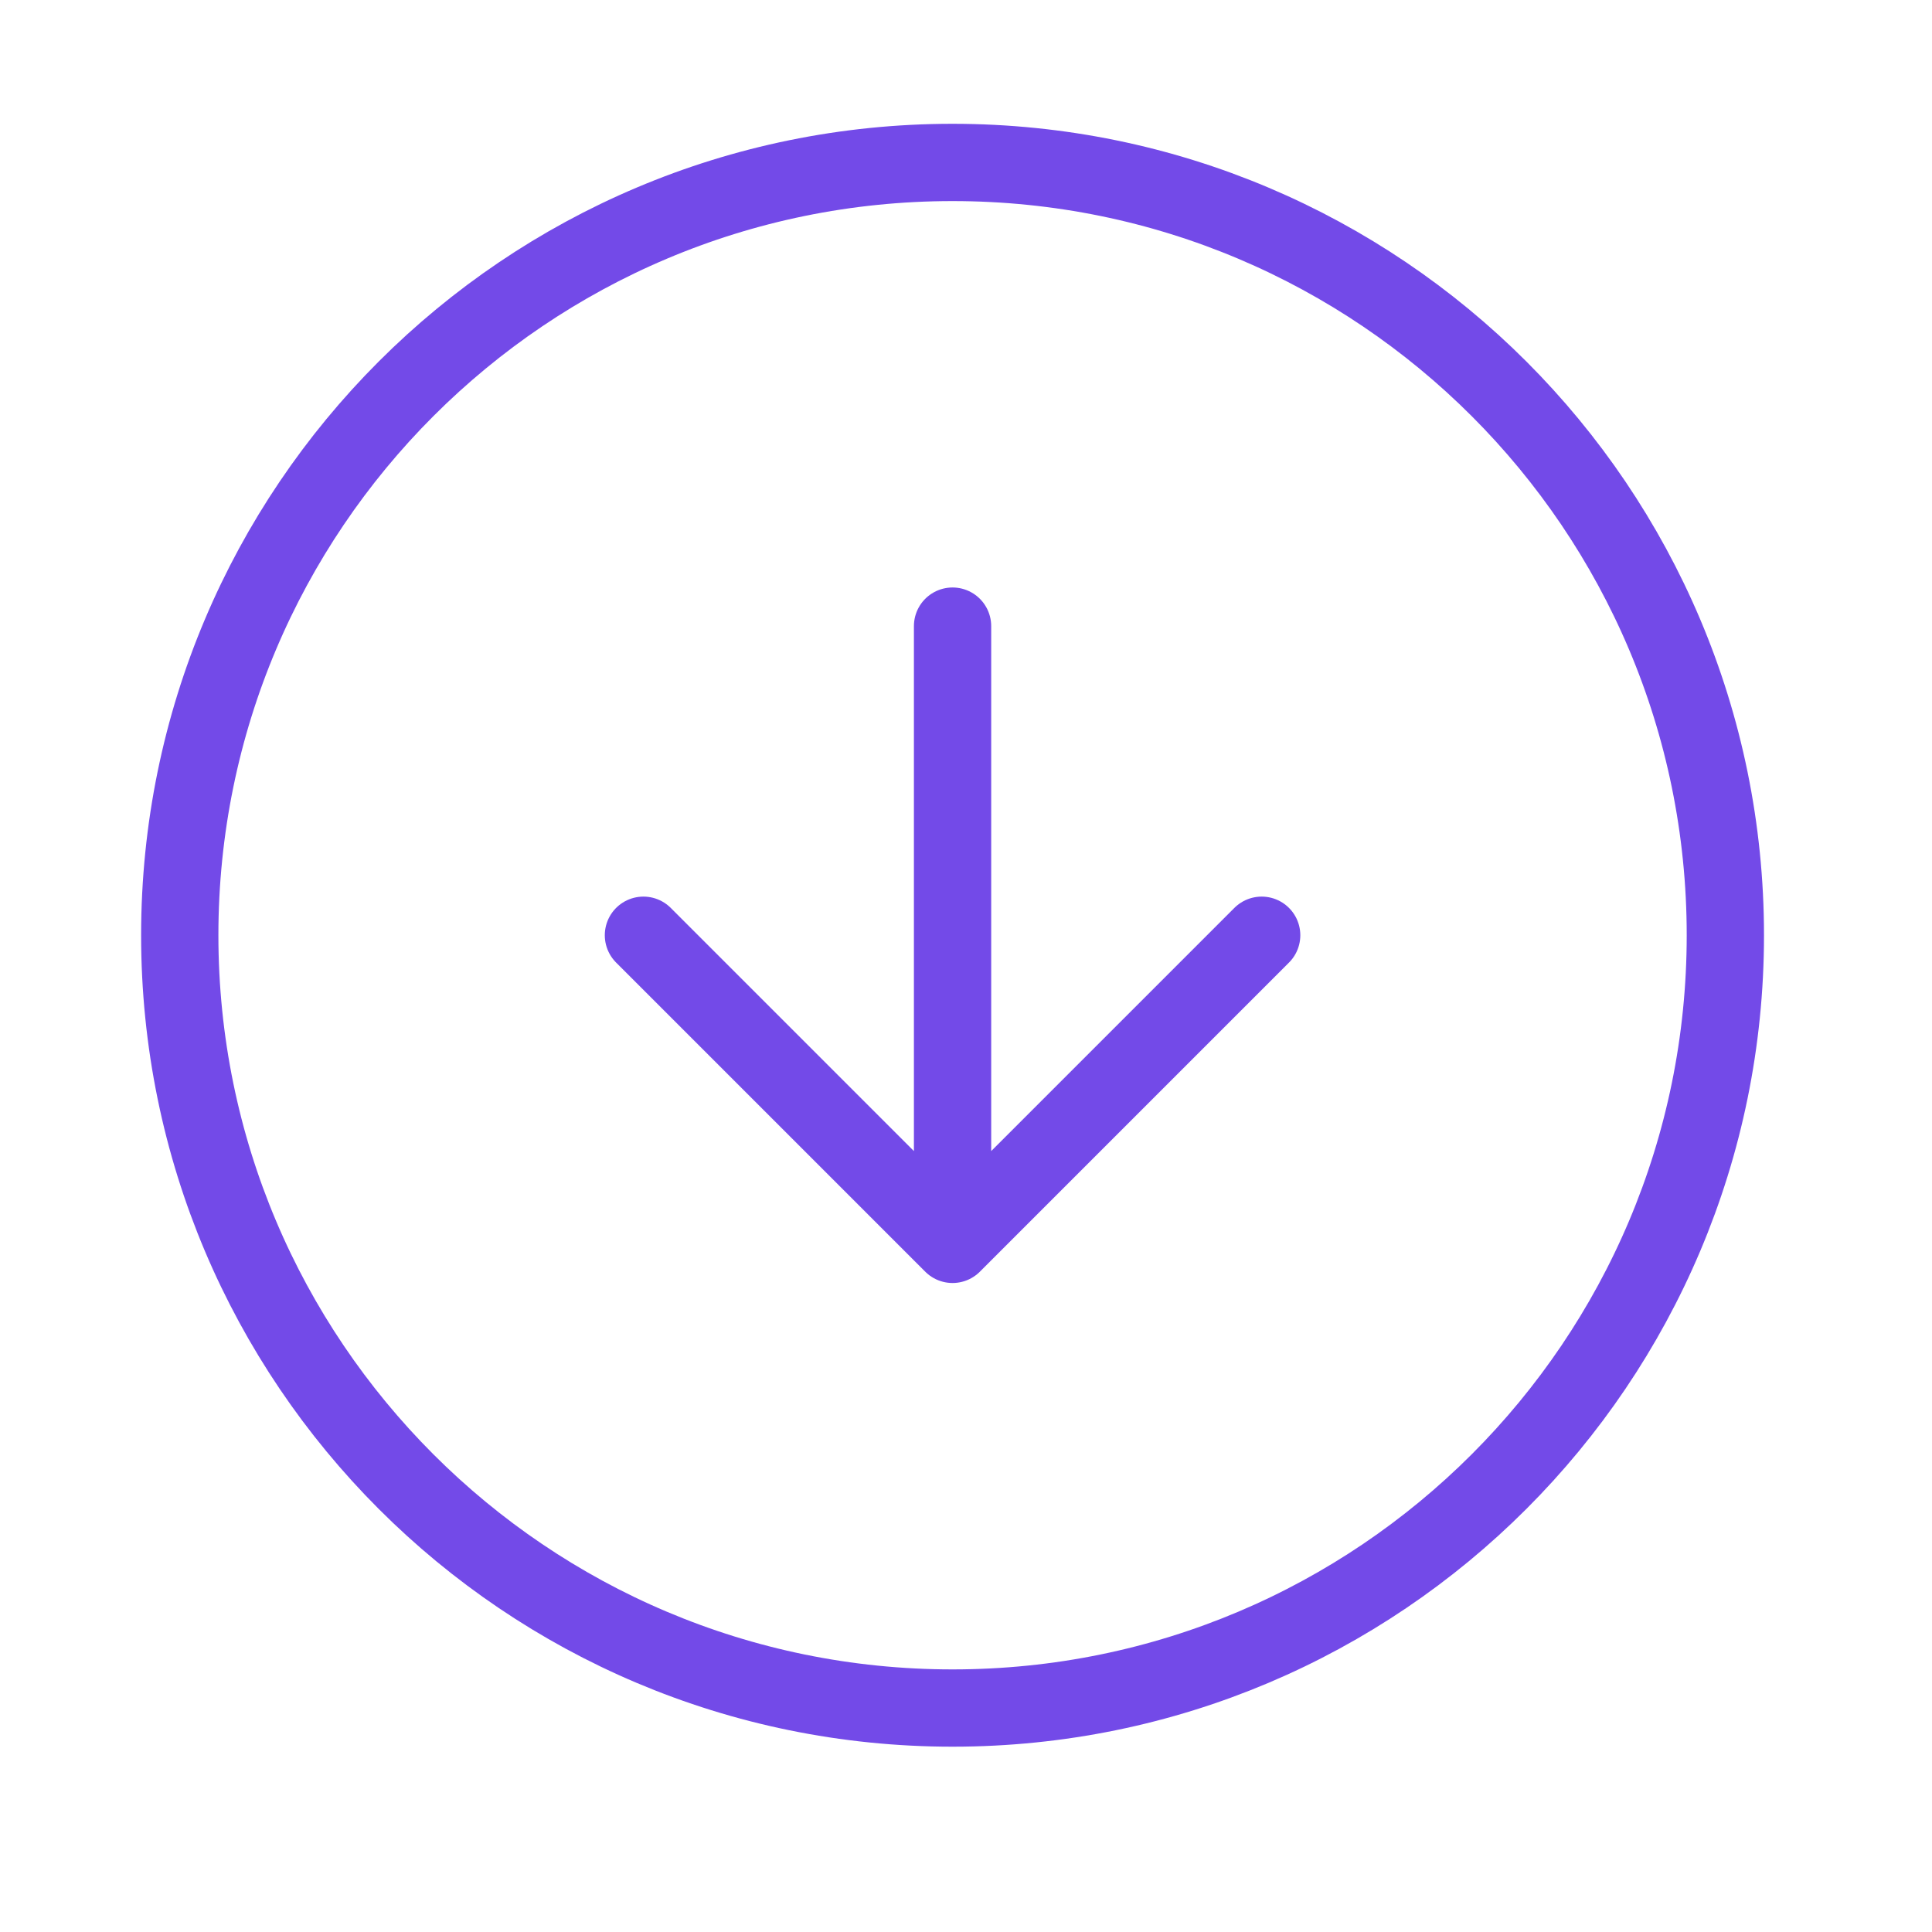
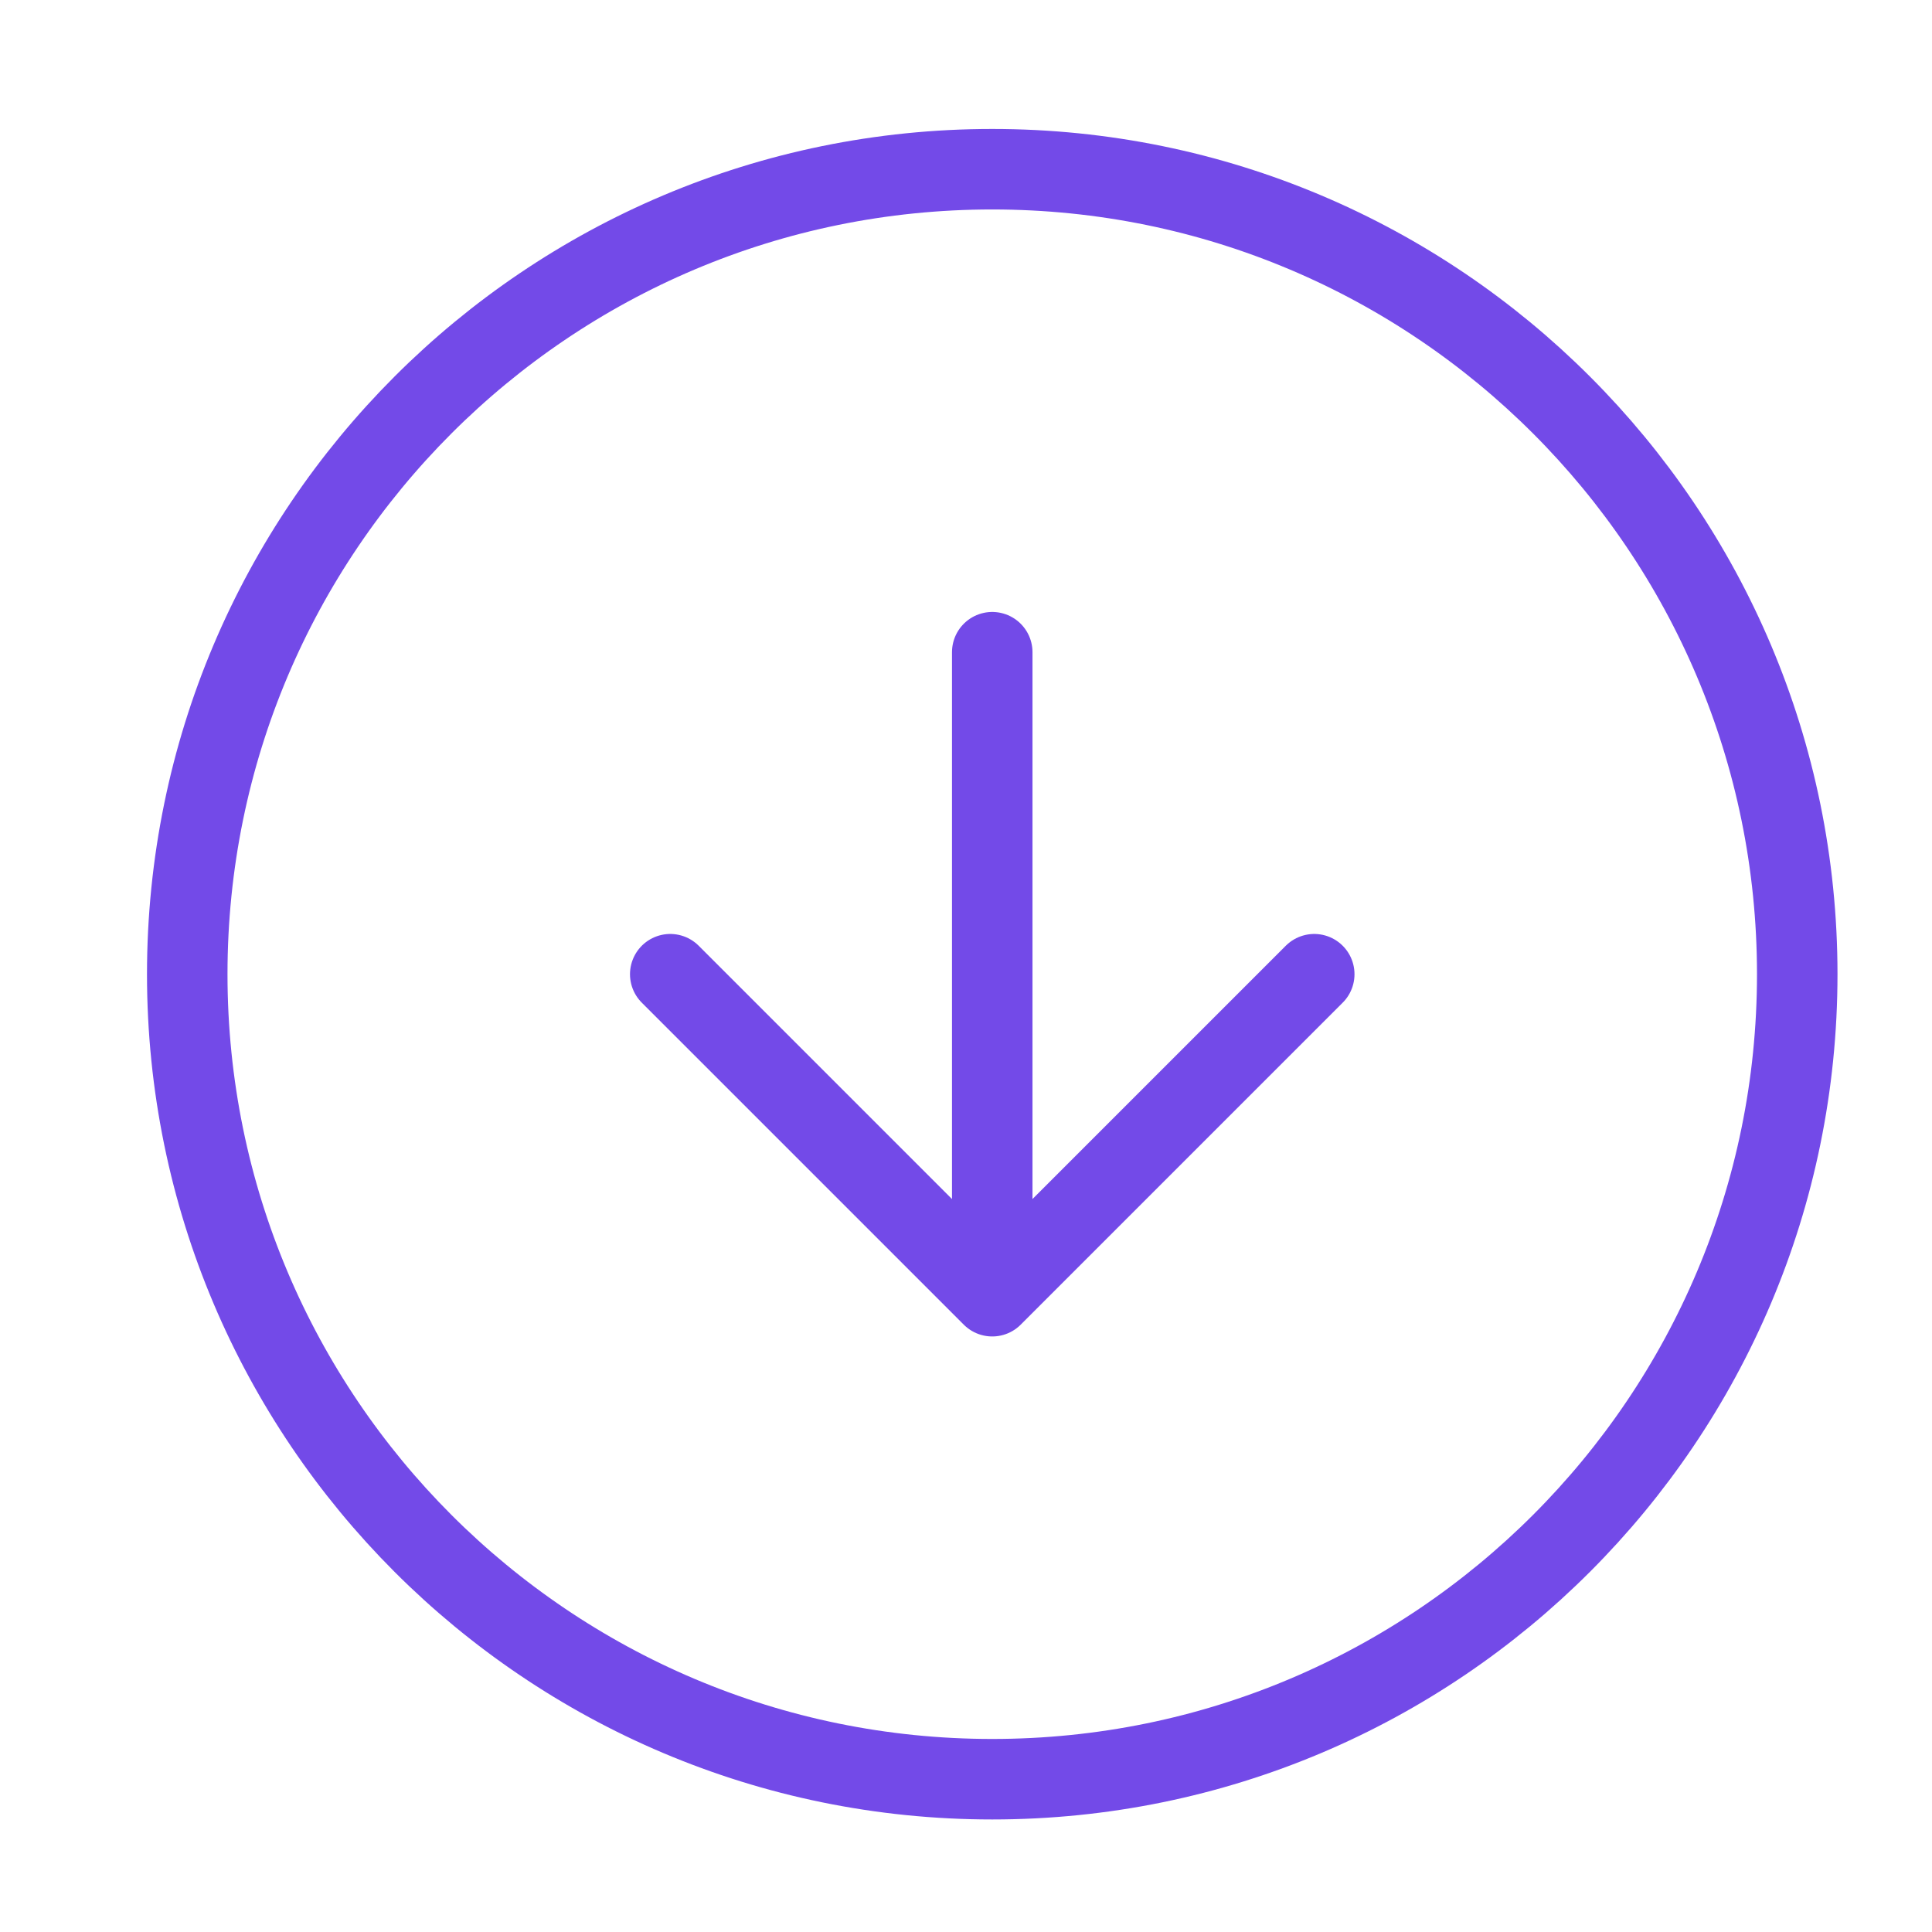
- <svg xmlns="http://www.w3.org/2000/svg" width="25" height="25" viewBox="0 0 25 25" fill="none">
+ <svg xmlns="http://www.w3.org/2000/svg" width="24" height="24" viewBox="0 0 24 24" fill="none">
  <g id="download-03">
    <path id="Icon" d="M8.326 12.102L12.326 16.102M12.326 16.102L16.326 12.102M12.326 16.102V8.102M22.326 12.102C22.326 17.624 17.849 22.102 12.326 22.102C6.803 22.102 2.326 17.624 2.326 12.102C2.326 6.579 6.803 2.102 12.326 2.102C17.849 2.102 22.326 6.579 22.326 12.102Z" stroke="#734AE8" stroke-linecap="round" stroke-linejoin="round" />
  </g>
</svg>
